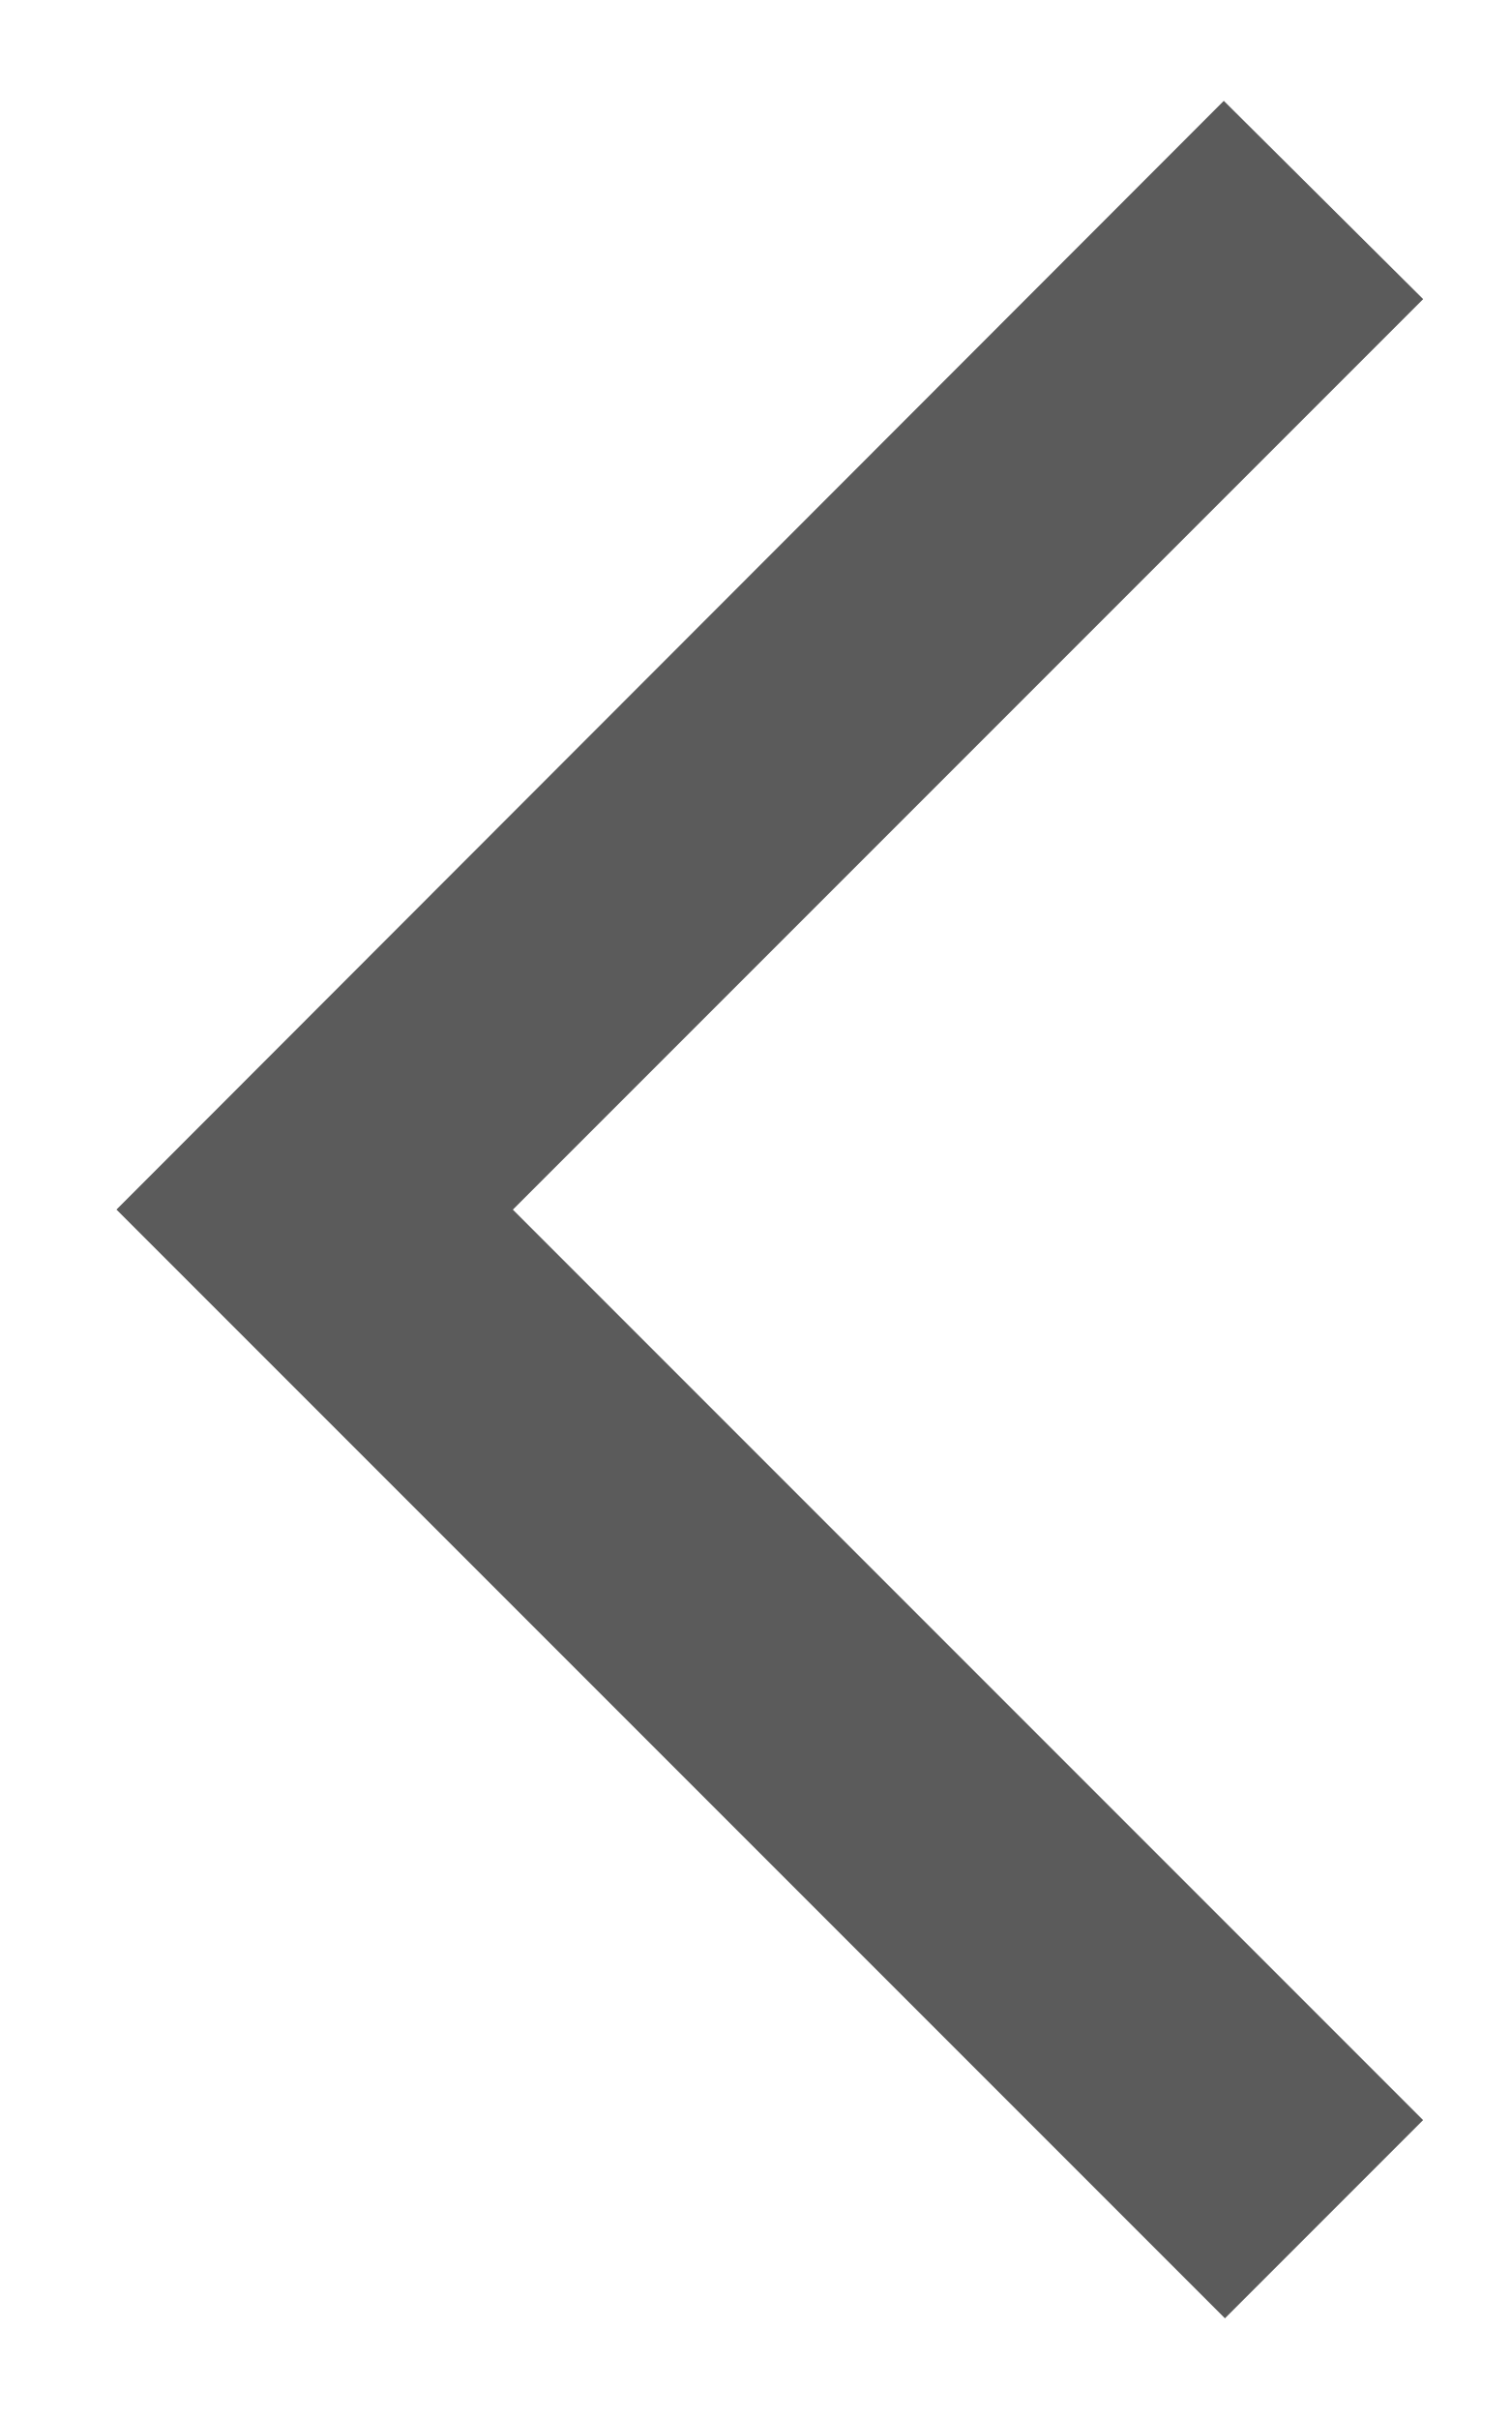
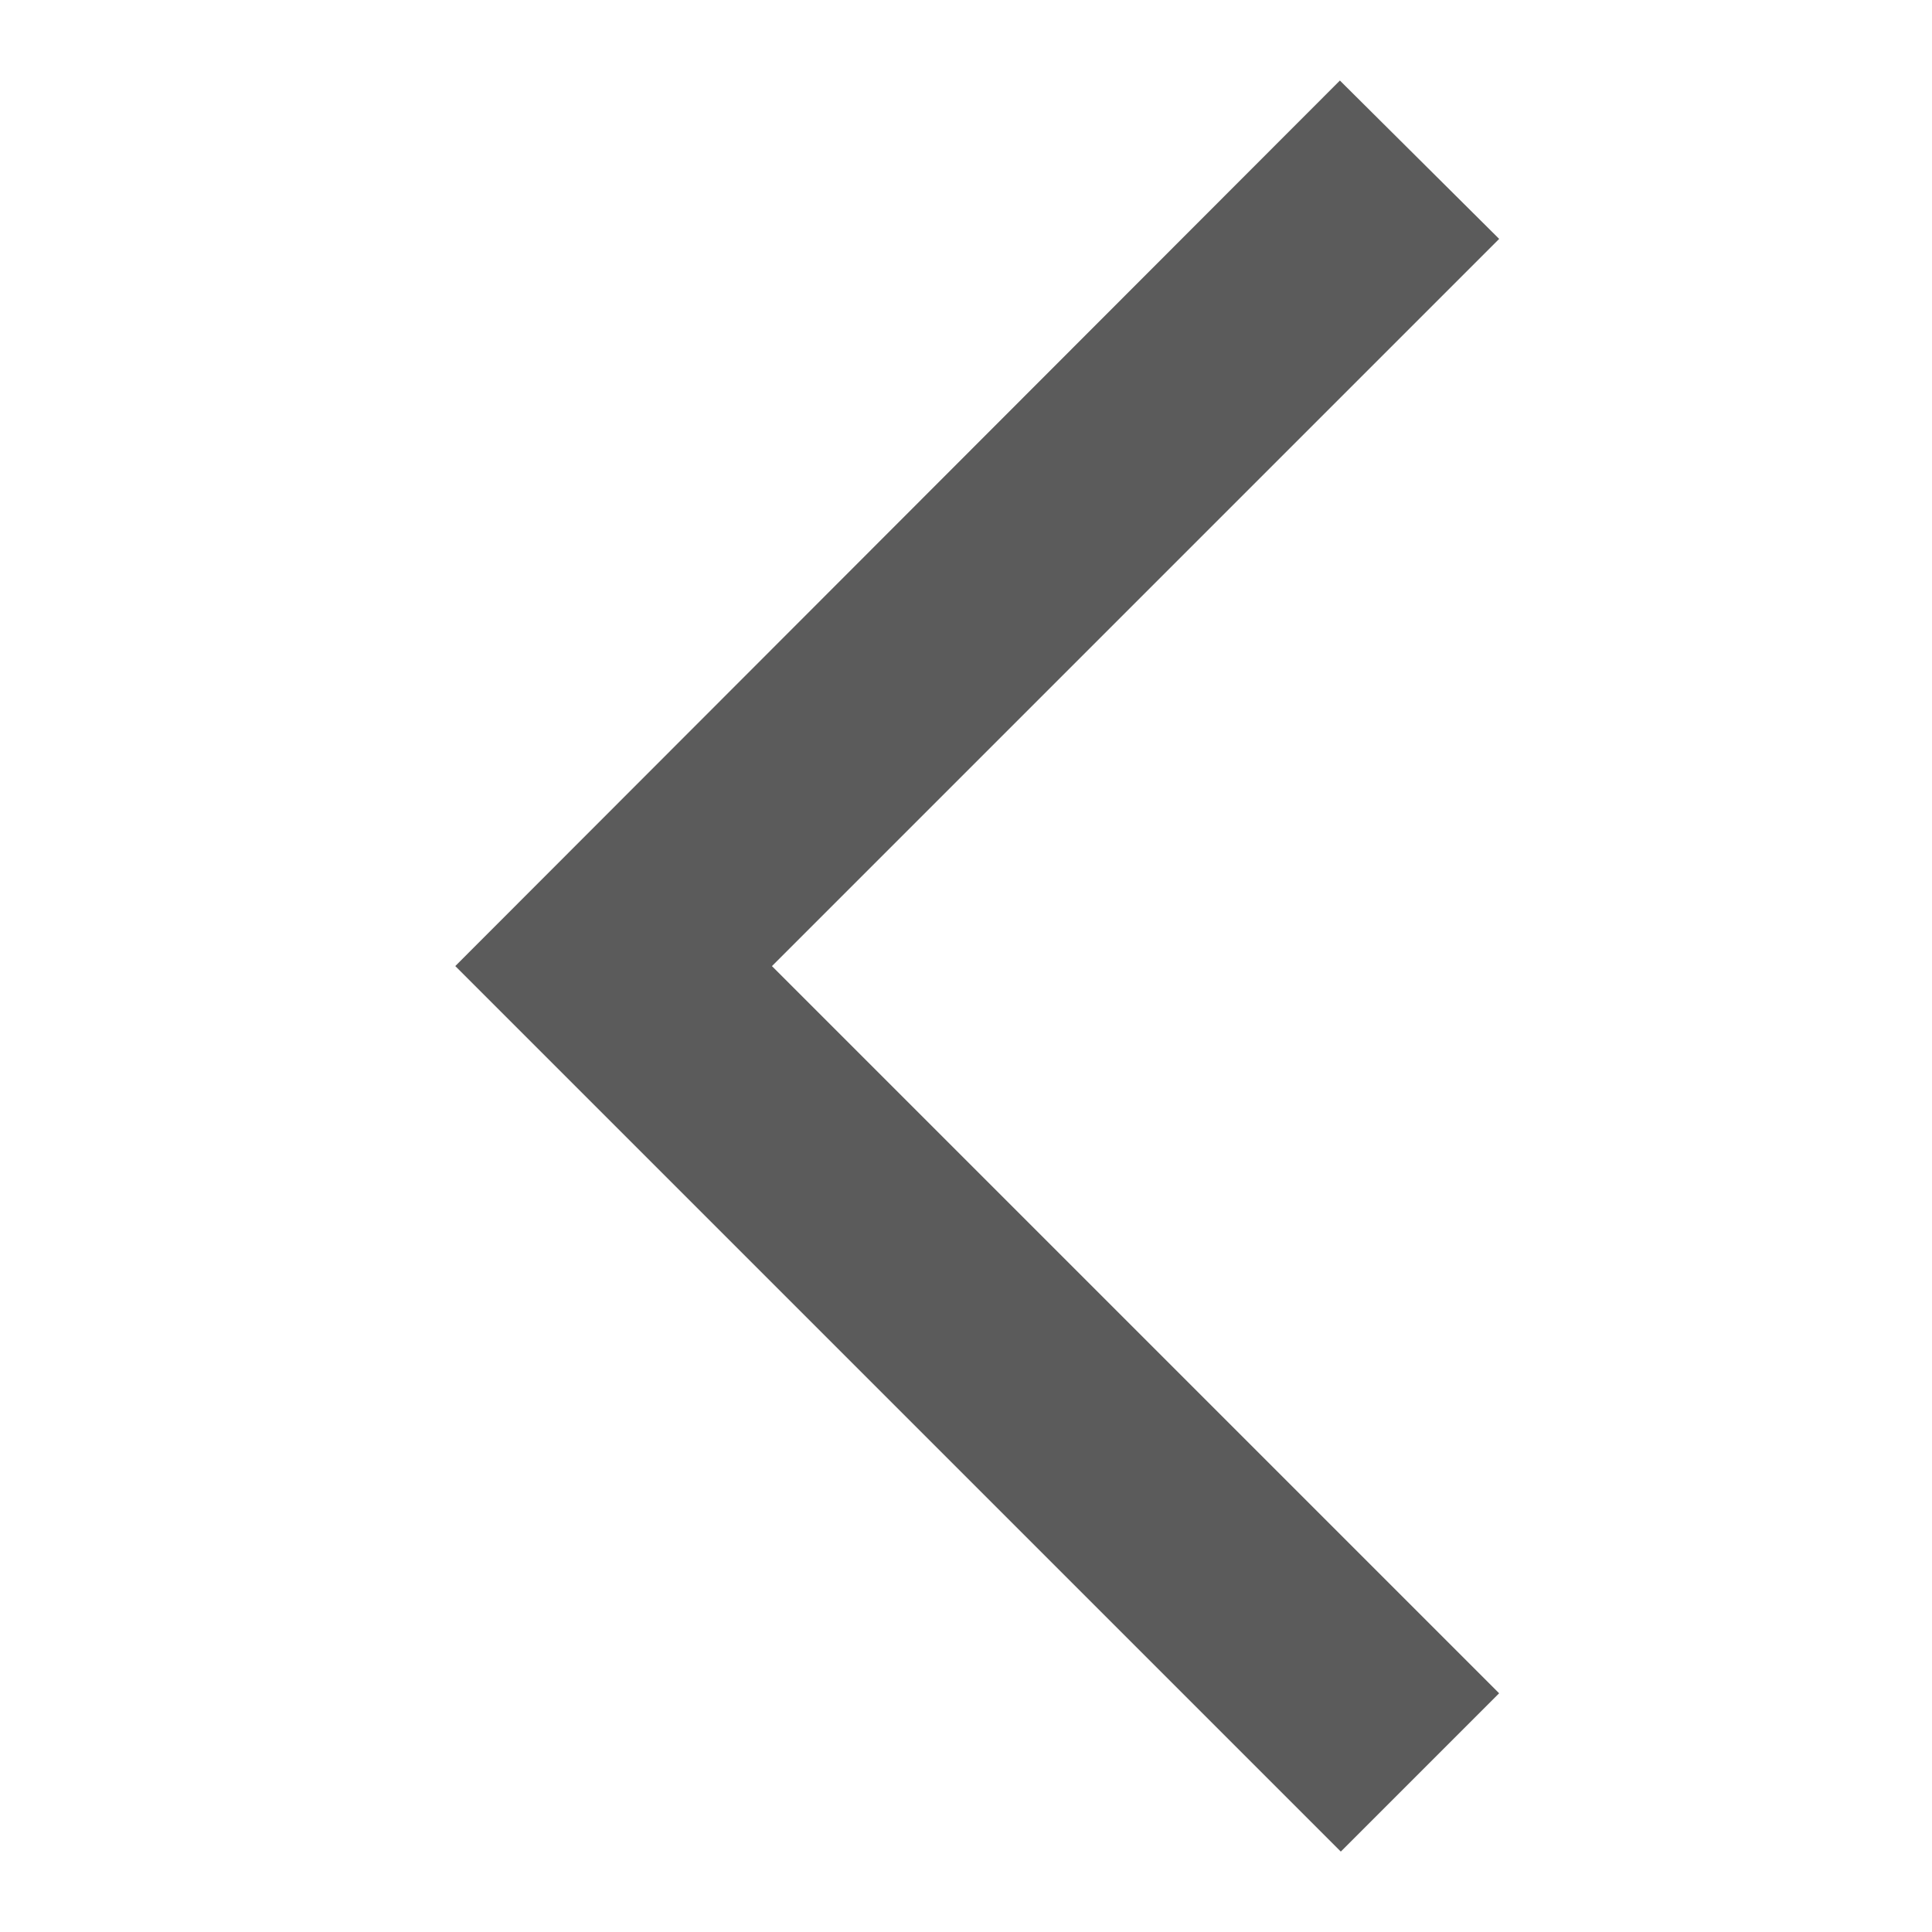
- <svg xmlns="http://www.w3.org/2000/svg" version="1.1" width="20" height="32" viewBox="0 0 20 32">
+ <svg xmlns="http://www.w3.org/2000/svg" version="1.1" width="17" height="17" viewBox="0 0 20 32">
  <path fill="#5b5b5b" d="M18.83 3.956l-2.637-2.622-14.652 14.667 14.667 14.667 2.622-2.622-12.044-12.044 12.044-12.044z" />
</svg>
